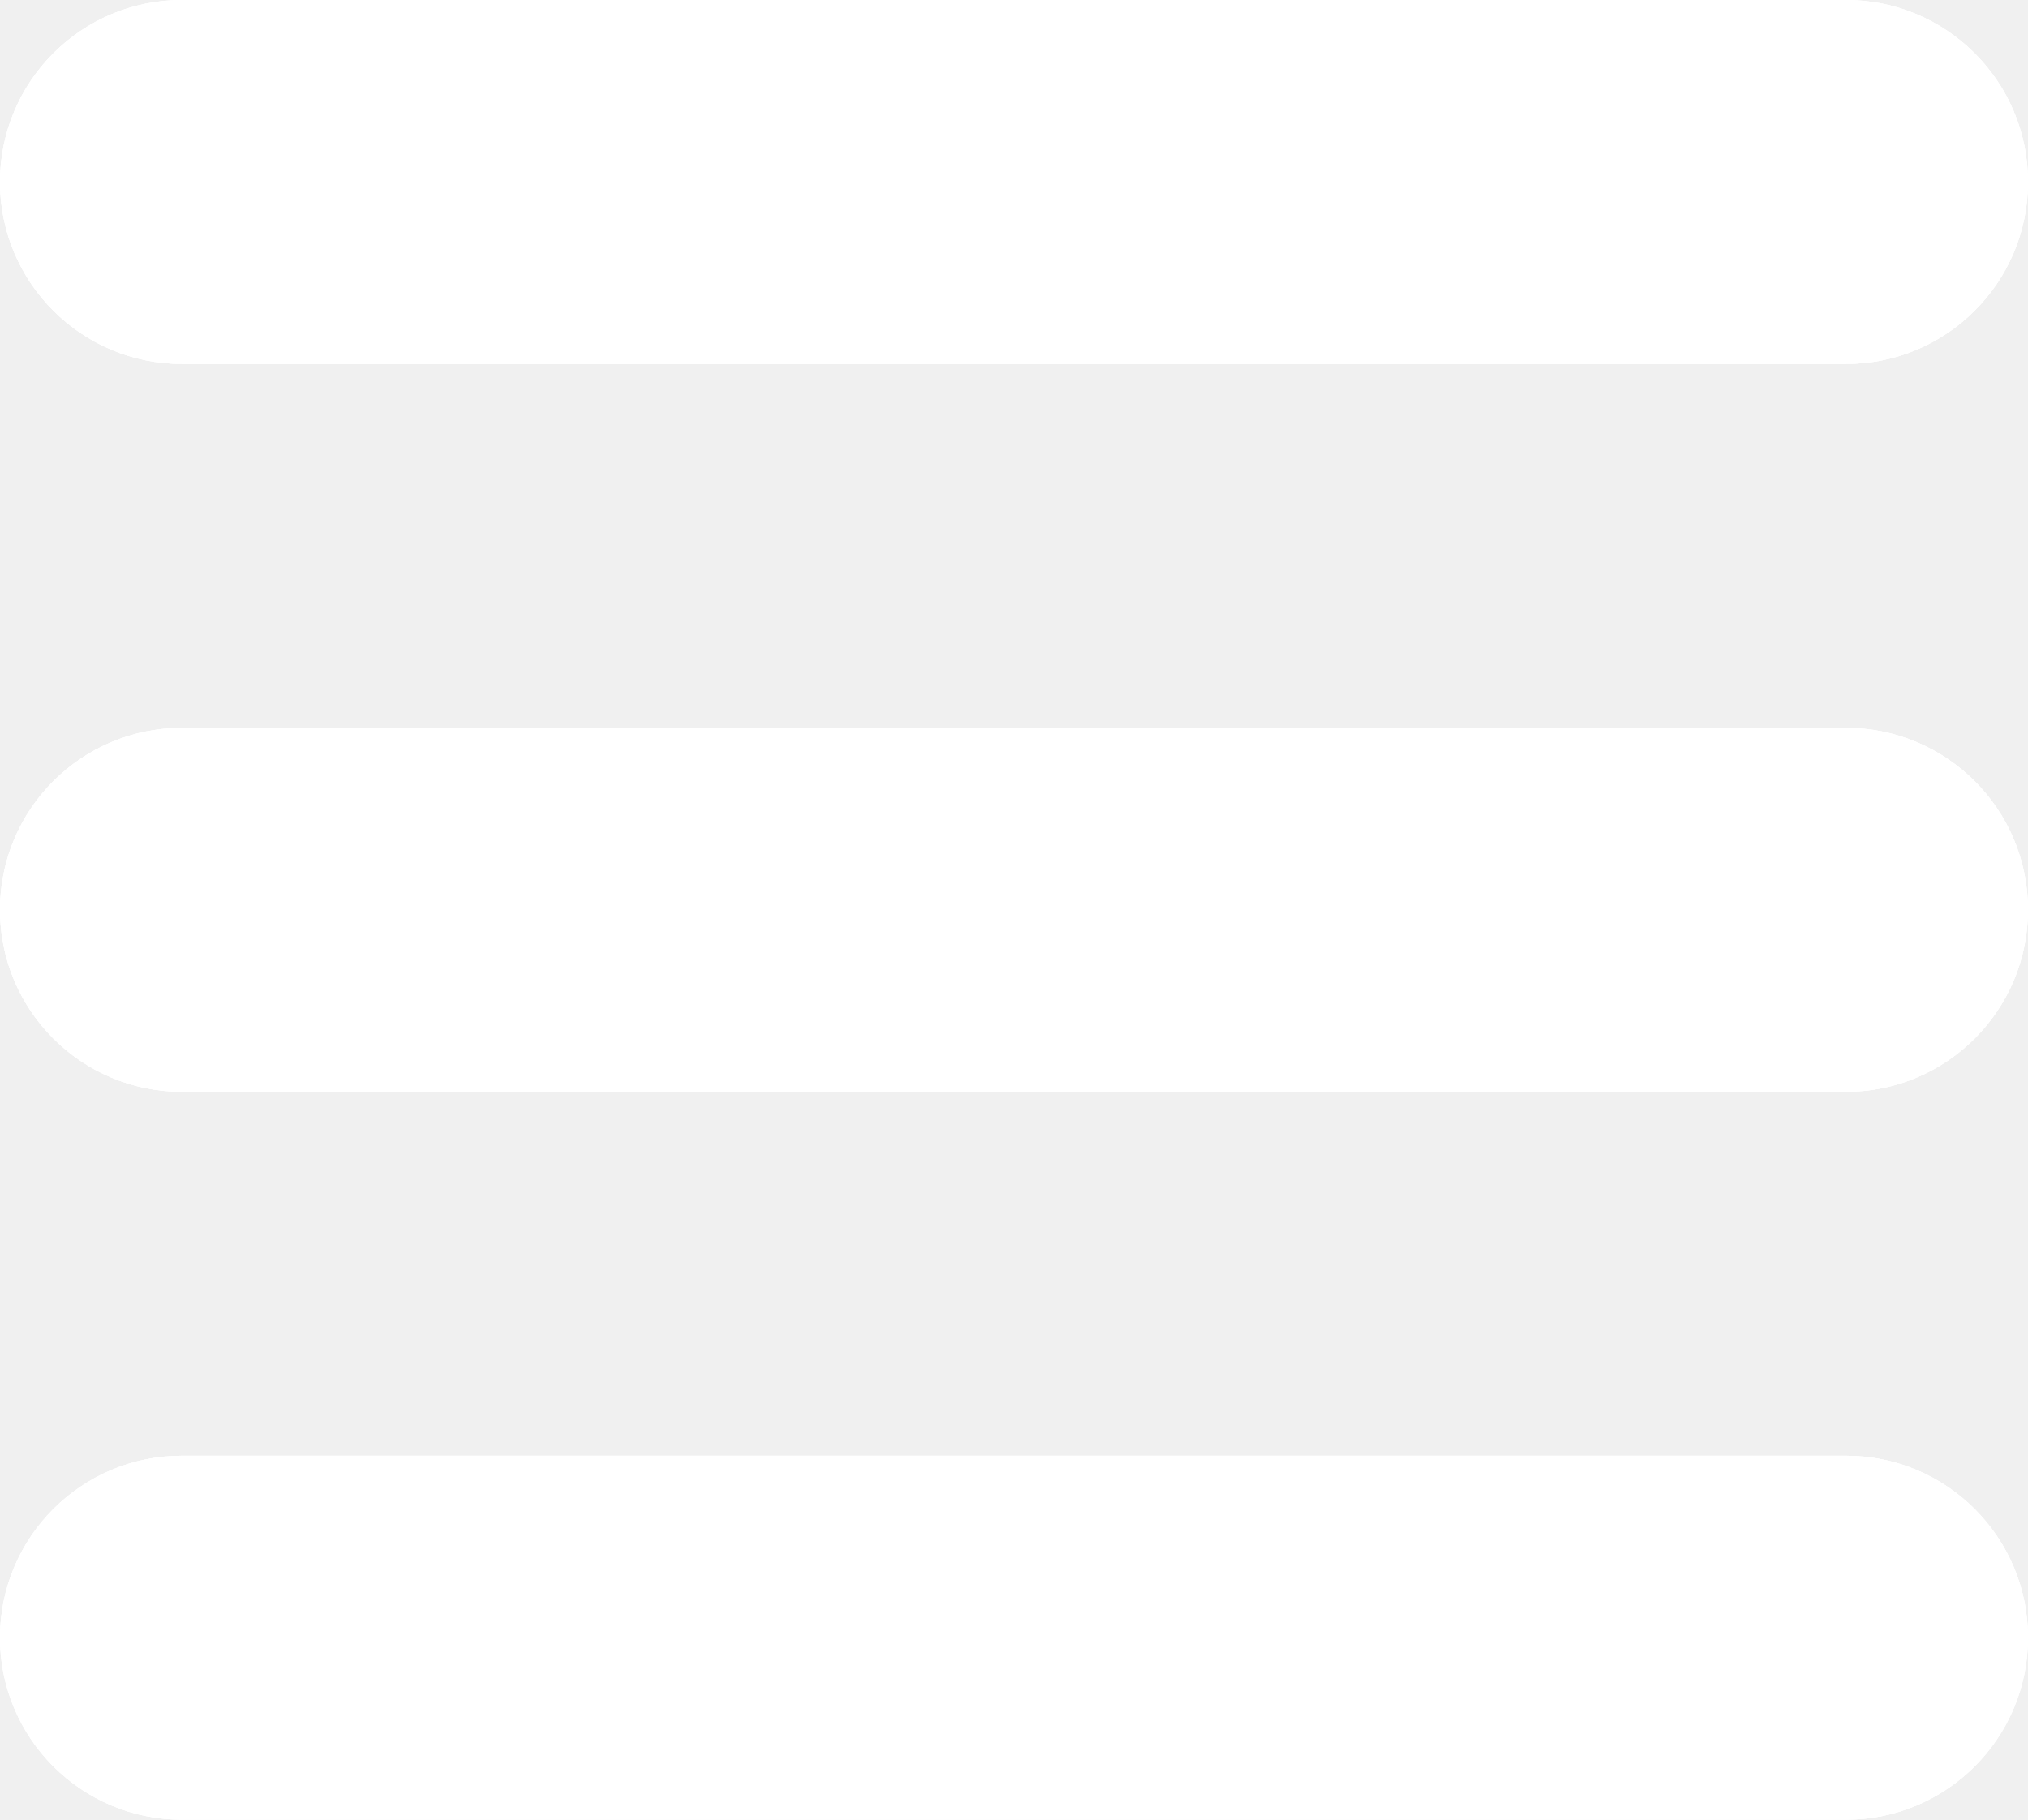
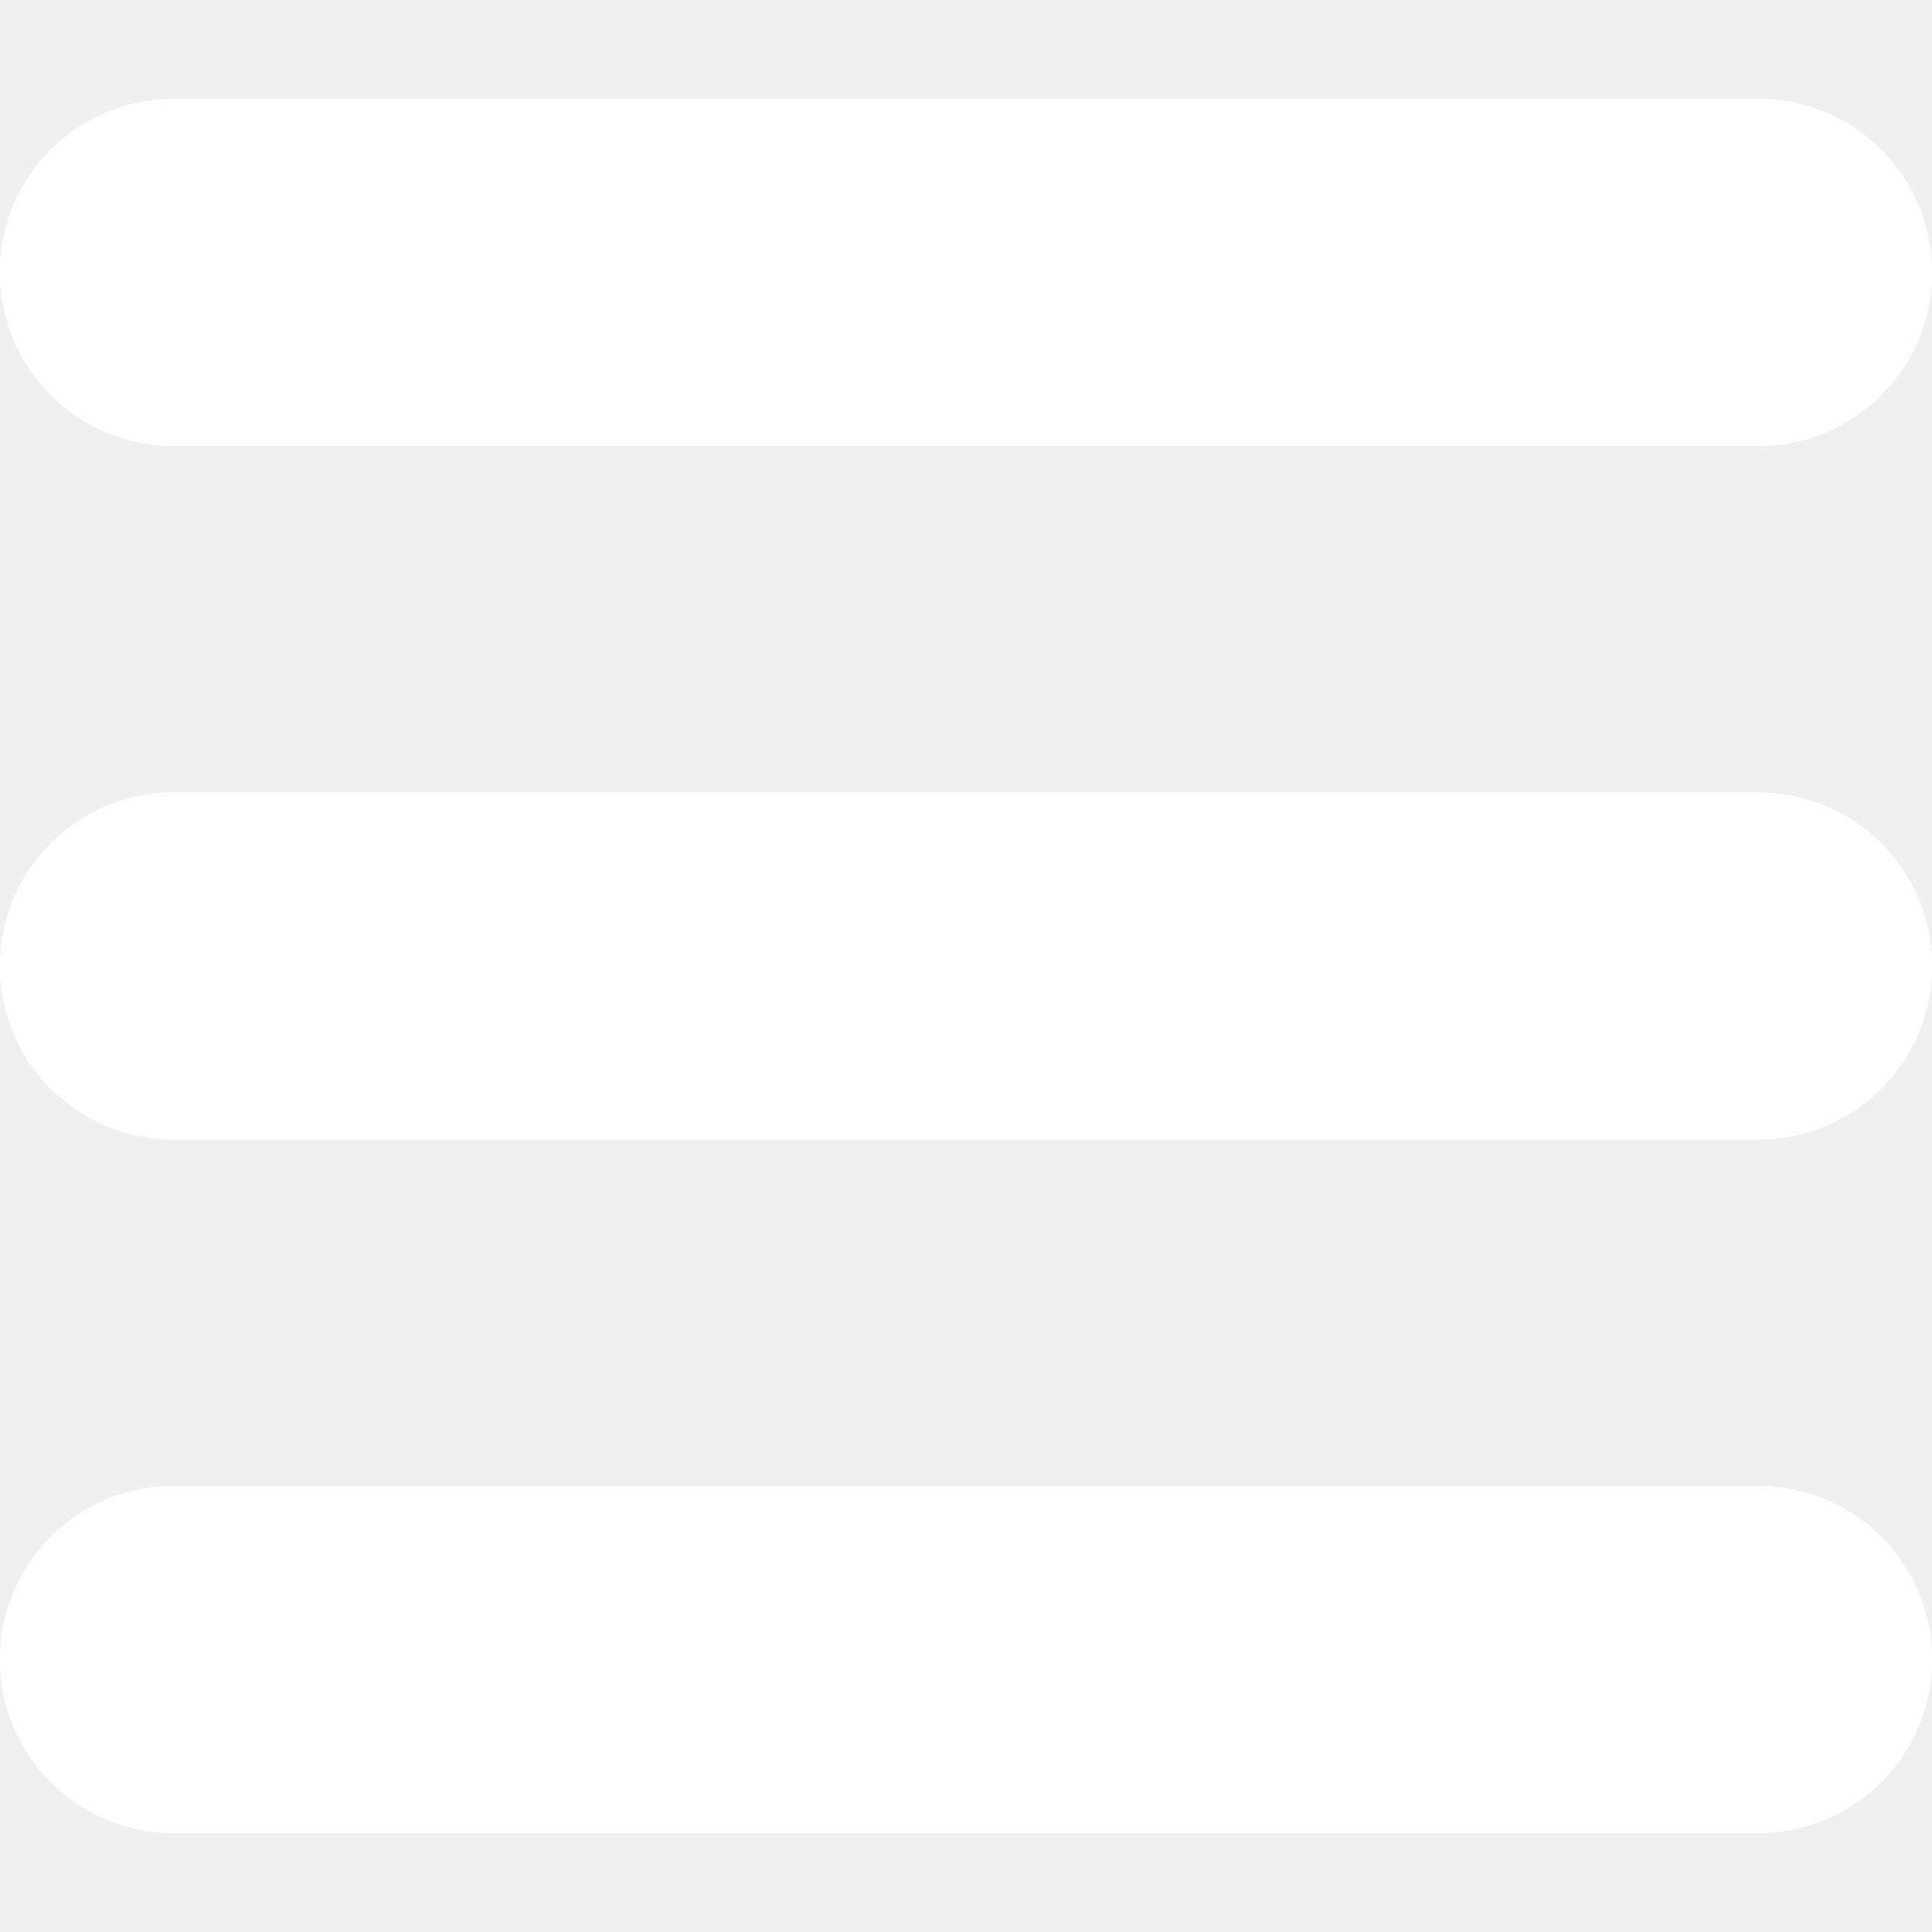
- <svg xmlns="http://www.w3.org/2000/svg" width="39" height="35" viewBox="0 0 39 35" fill="none">
+ <svg xmlns="http://www.w3.org/2000/svg" width="40" height="40" viewBox="0 0 39 35" fill="none">
  <path d="M0 3.5C0 1.567 1.567 0 3.5 0H35.5C37.433 0 39 1.567 39 3.5C39 5.433 37.433 7 35.5 7H3.5C1.567 7 0 5.433 0 3.5Z" fill="white" />
  <path d="M0 3.5C0 1.567 1.567 0 3.5 0H35.5C37.433 0 39 1.567 39 3.5C39 5.433 37.433 7 35.5 7H3.5C1.567 7 0 5.433 0 3.5Z" fill="white" />
  <path d="M0 3.5C0 1.567 1.567 0 3.5 0H35.5C37.433 0 39 1.567 39 3.5C39 5.433 37.433 7 35.5 7H3.5C1.567 7 0 5.433 0 3.5Z" fill="white" />
  <path d="M0 17.5C0 15.567 1.567 14 3.5 14H35.5C37.433 14 39 15.567 39 17.5C39 19.433 37.433 21 35.5 21H3.5C1.567 21 0 19.433 0 17.5Z" fill="white" />
  <path d="M0 17.5C0 15.567 1.567 14 3.5 14H35.5C37.433 14 39 15.567 39 17.5C39 19.433 37.433 21 35.5 21H3.5C1.567 21 0 19.433 0 17.5Z" fill="white" />
  <path d="M0 17.5C0 15.567 1.567 14 3.5 14H35.5C37.433 14 39 15.567 39 17.5C39 19.433 37.433 21 35.5 21H3.5C1.567 21 0 19.433 0 17.5Z" fill="white" />
  <path d="M0 31.5C0 29.567 1.567 28 3.5 28H35.5C37.433 28 39 29.567 39 31.5C39 33.433 37.433 35 35.5 35H3.5C1.567 35 0 33.433 0 31.5Z" fill="white" />
  <path d="M0 31.5C0 29.567 1.567 28 3.5 28H35.5C37.433 28 39 29.567 39 31.5C39 33.433 37.433 35 35.5 35H3.5C1.567 35 0 33.433 0 31.5Z" fill="white" />
  <path d="M0 31.5C0 29.567 1.567 28 3.5 28H35.5C37.433 28 39 29.567 39 31.5C39 33.433 37.433 35 35.5 35H3.5C1.567 35 0 33.433 0 31.5Z" fill="white" />
</svg>
